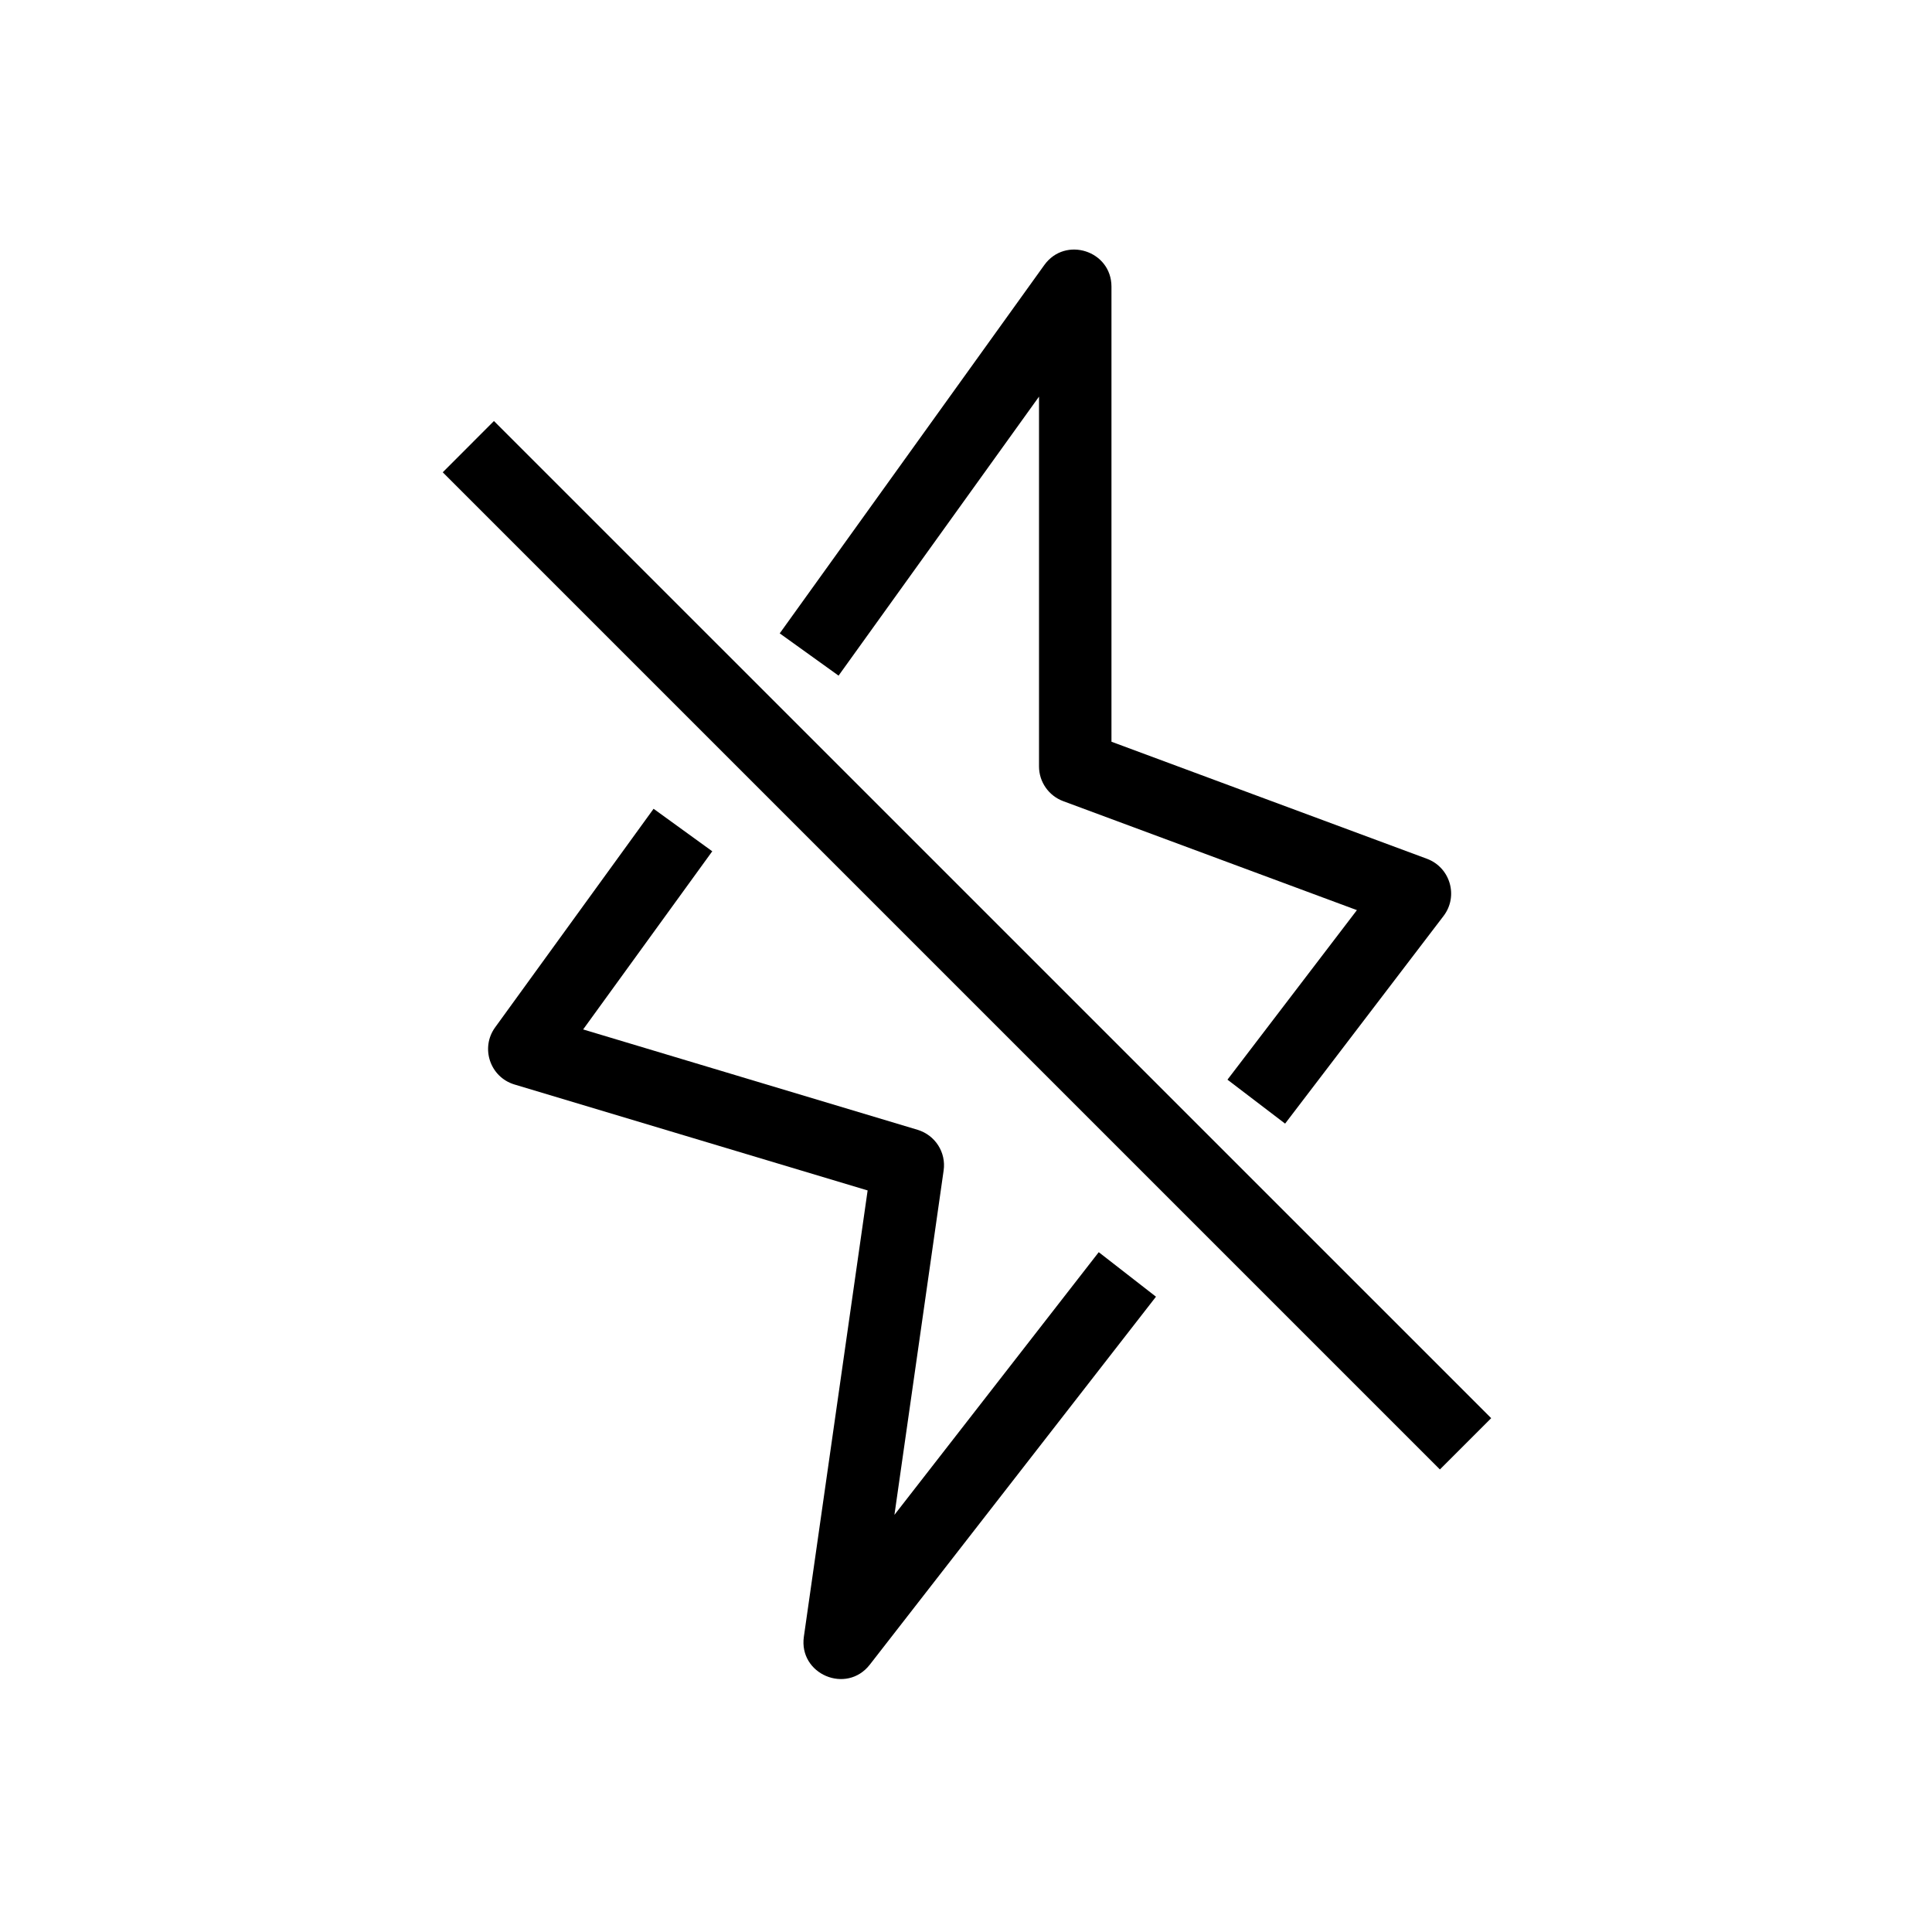
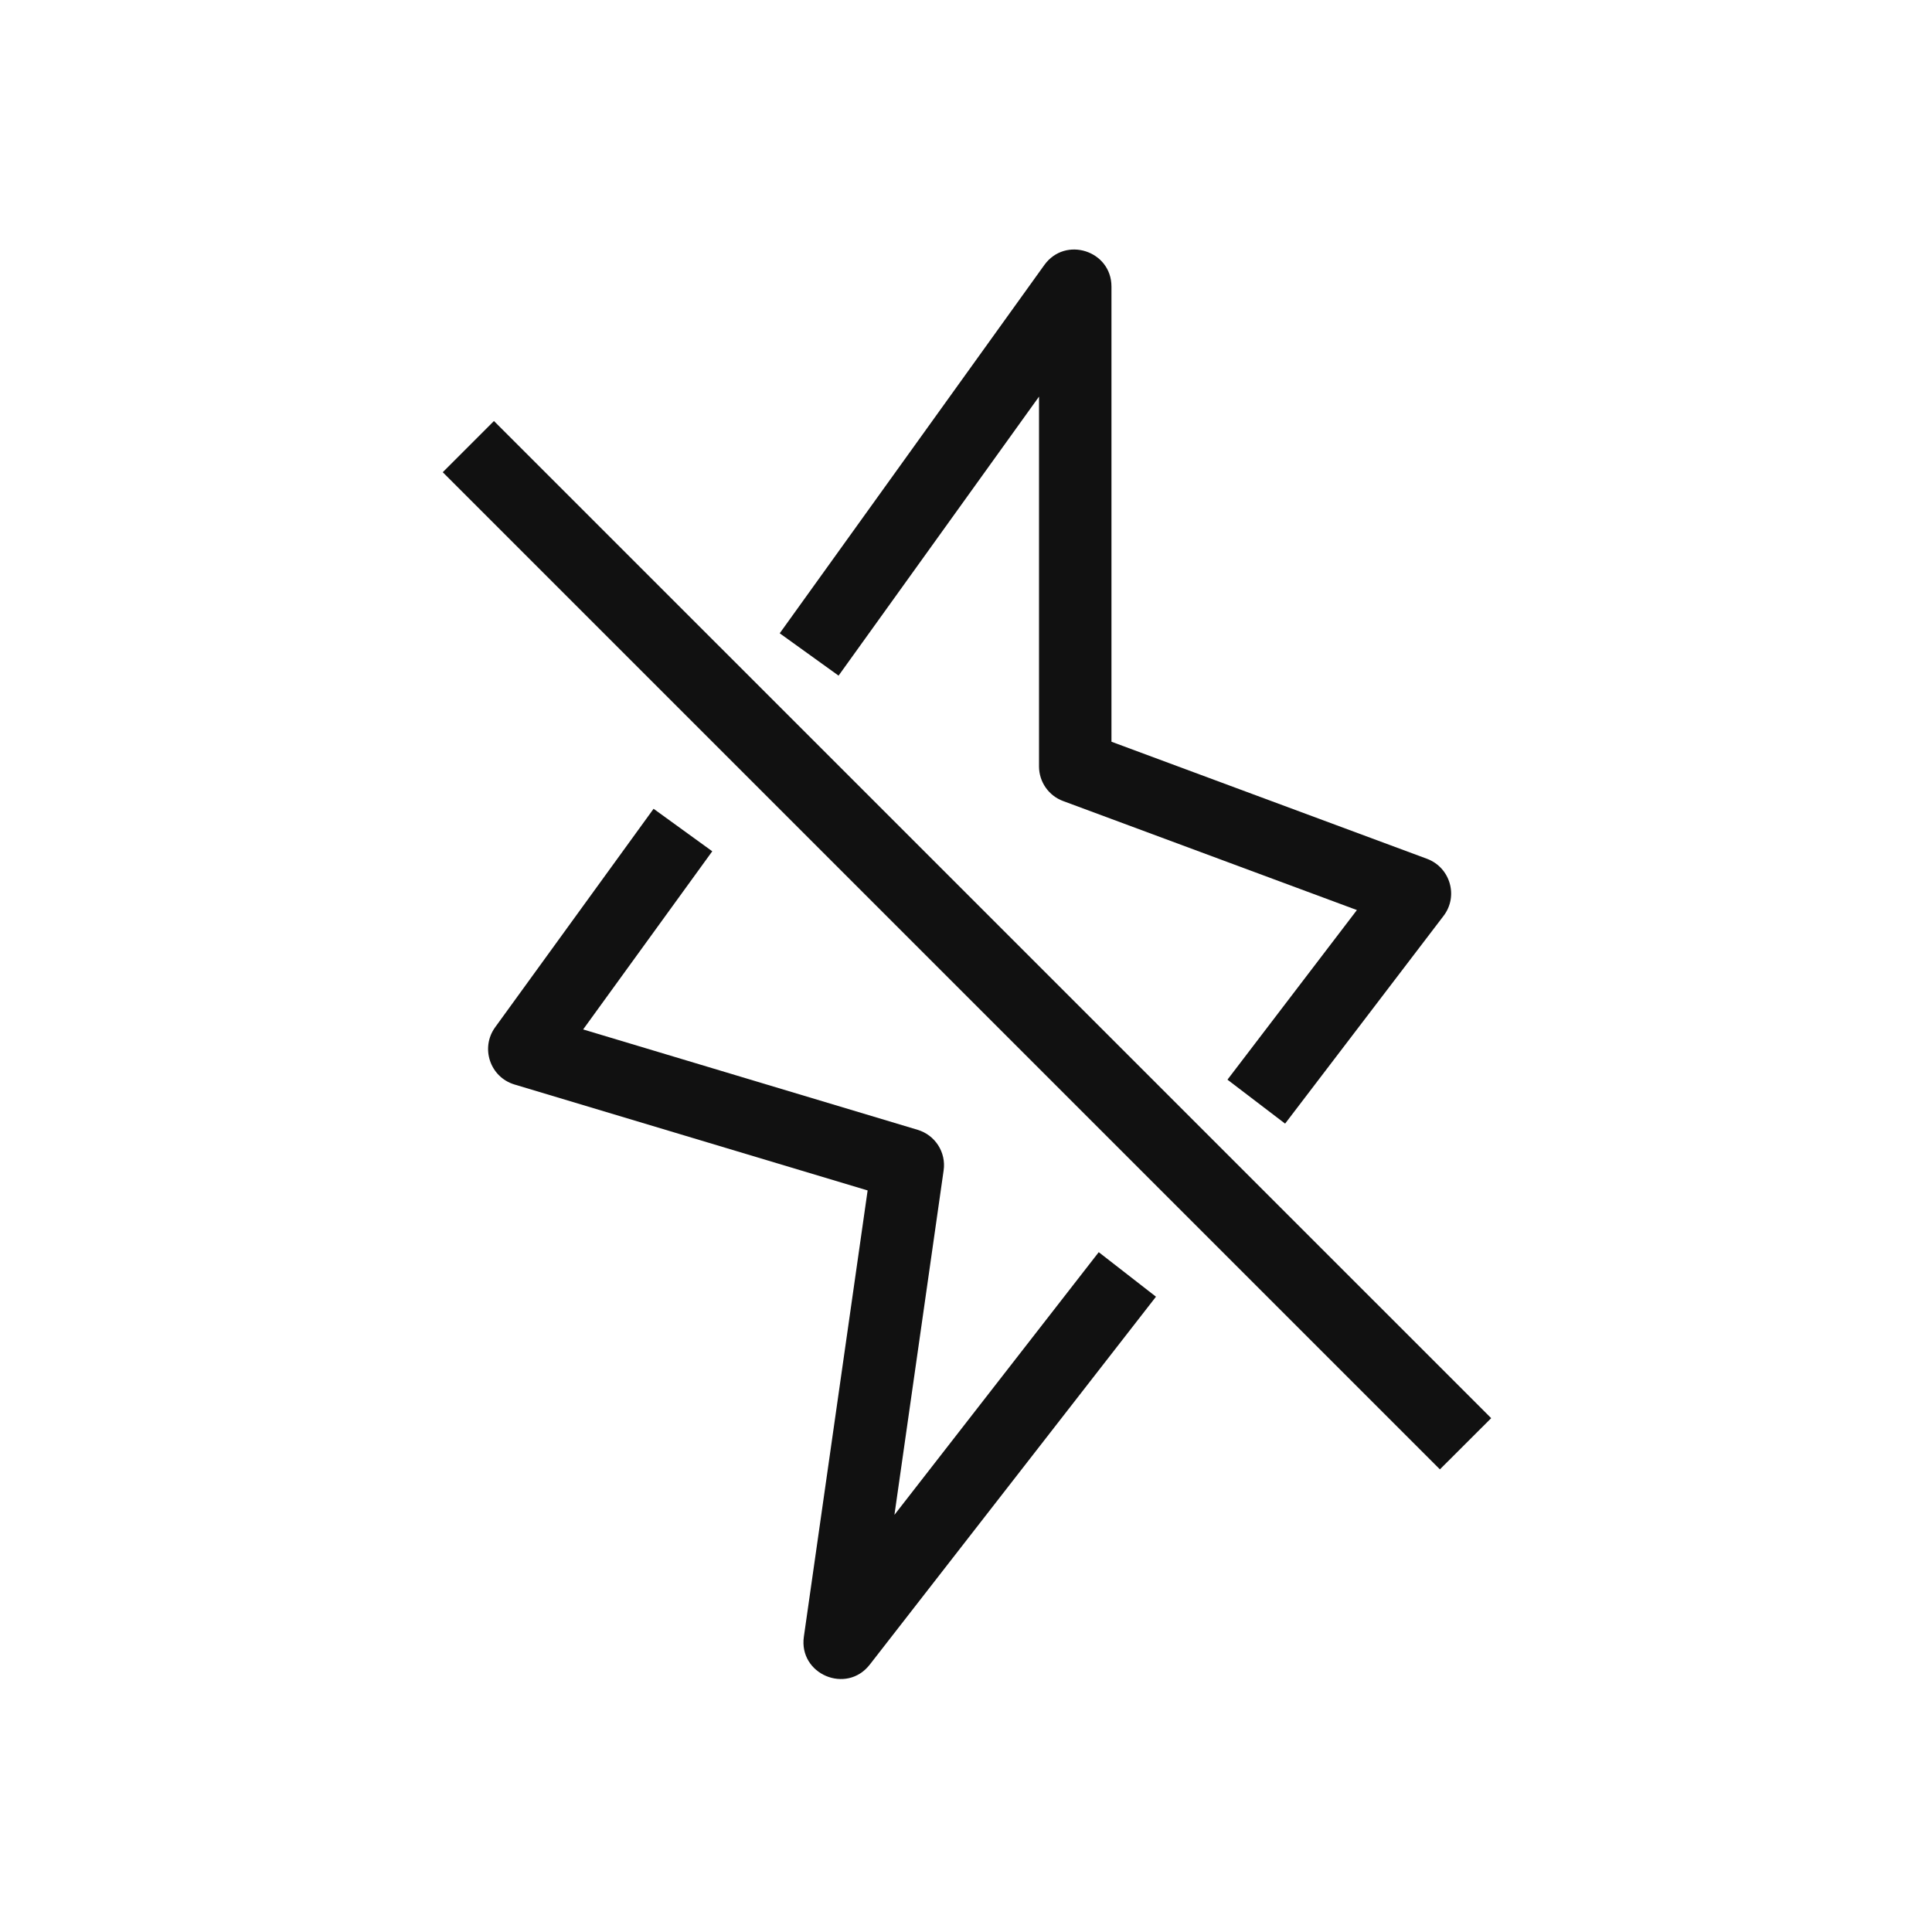
<svg xmlns="http://www.w3.org/2000/svg" width="24" height="24" viewBox="0 0 24 24" fill="none">
-   <path d="M12.907 4.927L10.417 8.393L9.686 7.868L12.973 3.292C13.234 2.93 13.807 3.114 13.807 3.561V9.214L17.726 10.668C18.016 10.776 18.12 11.133 17.932 11.379L15.964 13.958L15.248 13.412L16.856 11.306L13.207 9.952C13.027 9.885 12.907 9.713 12.907 9.521L12.907 4.927Z" fill="black" />
-   <path d="M17.887 18.254L5.5 5.867L6.136 5.23L18.524 17.617L17.887 18.254Z" fill="black" />
-   <path d="M8.119 10.047L6.151 12.762C5.965 13.018 6.088 13.381 6.391 13.472L10.778 14.788L9.986 20.331C9.919 20.798 10.515 21.051 10.805 20.679L14.36 16.108L13.649 15.555L11.111 18.818L11.722 14.541C11.755 14.315 11.617 14.101 11.399 14.035L7.244 12.788L8.848 10.575L8.119 10.047Z" fill="black" />
+   <path d="M12.907 4.927L10.417 8.393L9.686 7.867L12.973 3.292C13.234 2.929 13.807 3.114 13.807 3.56V9.214L17.726 10.668C18.016 10.776 18.12 11.133 17.932 11.378L15.964 13.958L15.248 13.412L16.856 11.305L13.207 9.951C13.027 9.885 12.907 9.713 12.907 9.52L12.907 4.927Z" fill="#111111" />
+   <path d="M17.887 18.253L5.5 5.866L6.136 5.23L18.524 17.617L17.887 18.253Z" fill="#111111" />
+   <path d="M8.119 10.047L6.151 12.761C5.965 13.018 6.088 13.381 6.391 13.472L10.778 14.788L9.986 20.331C9.919 20.798 10.515 21.051 10.805 20.678L14.36 16.108L13.649 15.555L11.111 18.818L11.722 14.54C11.755 14.315 11.617 14.1 11.399 14.035L7.244 12.788L8.848 10.575L8.119 10.047Z" fill="#111111" />
</svg>
